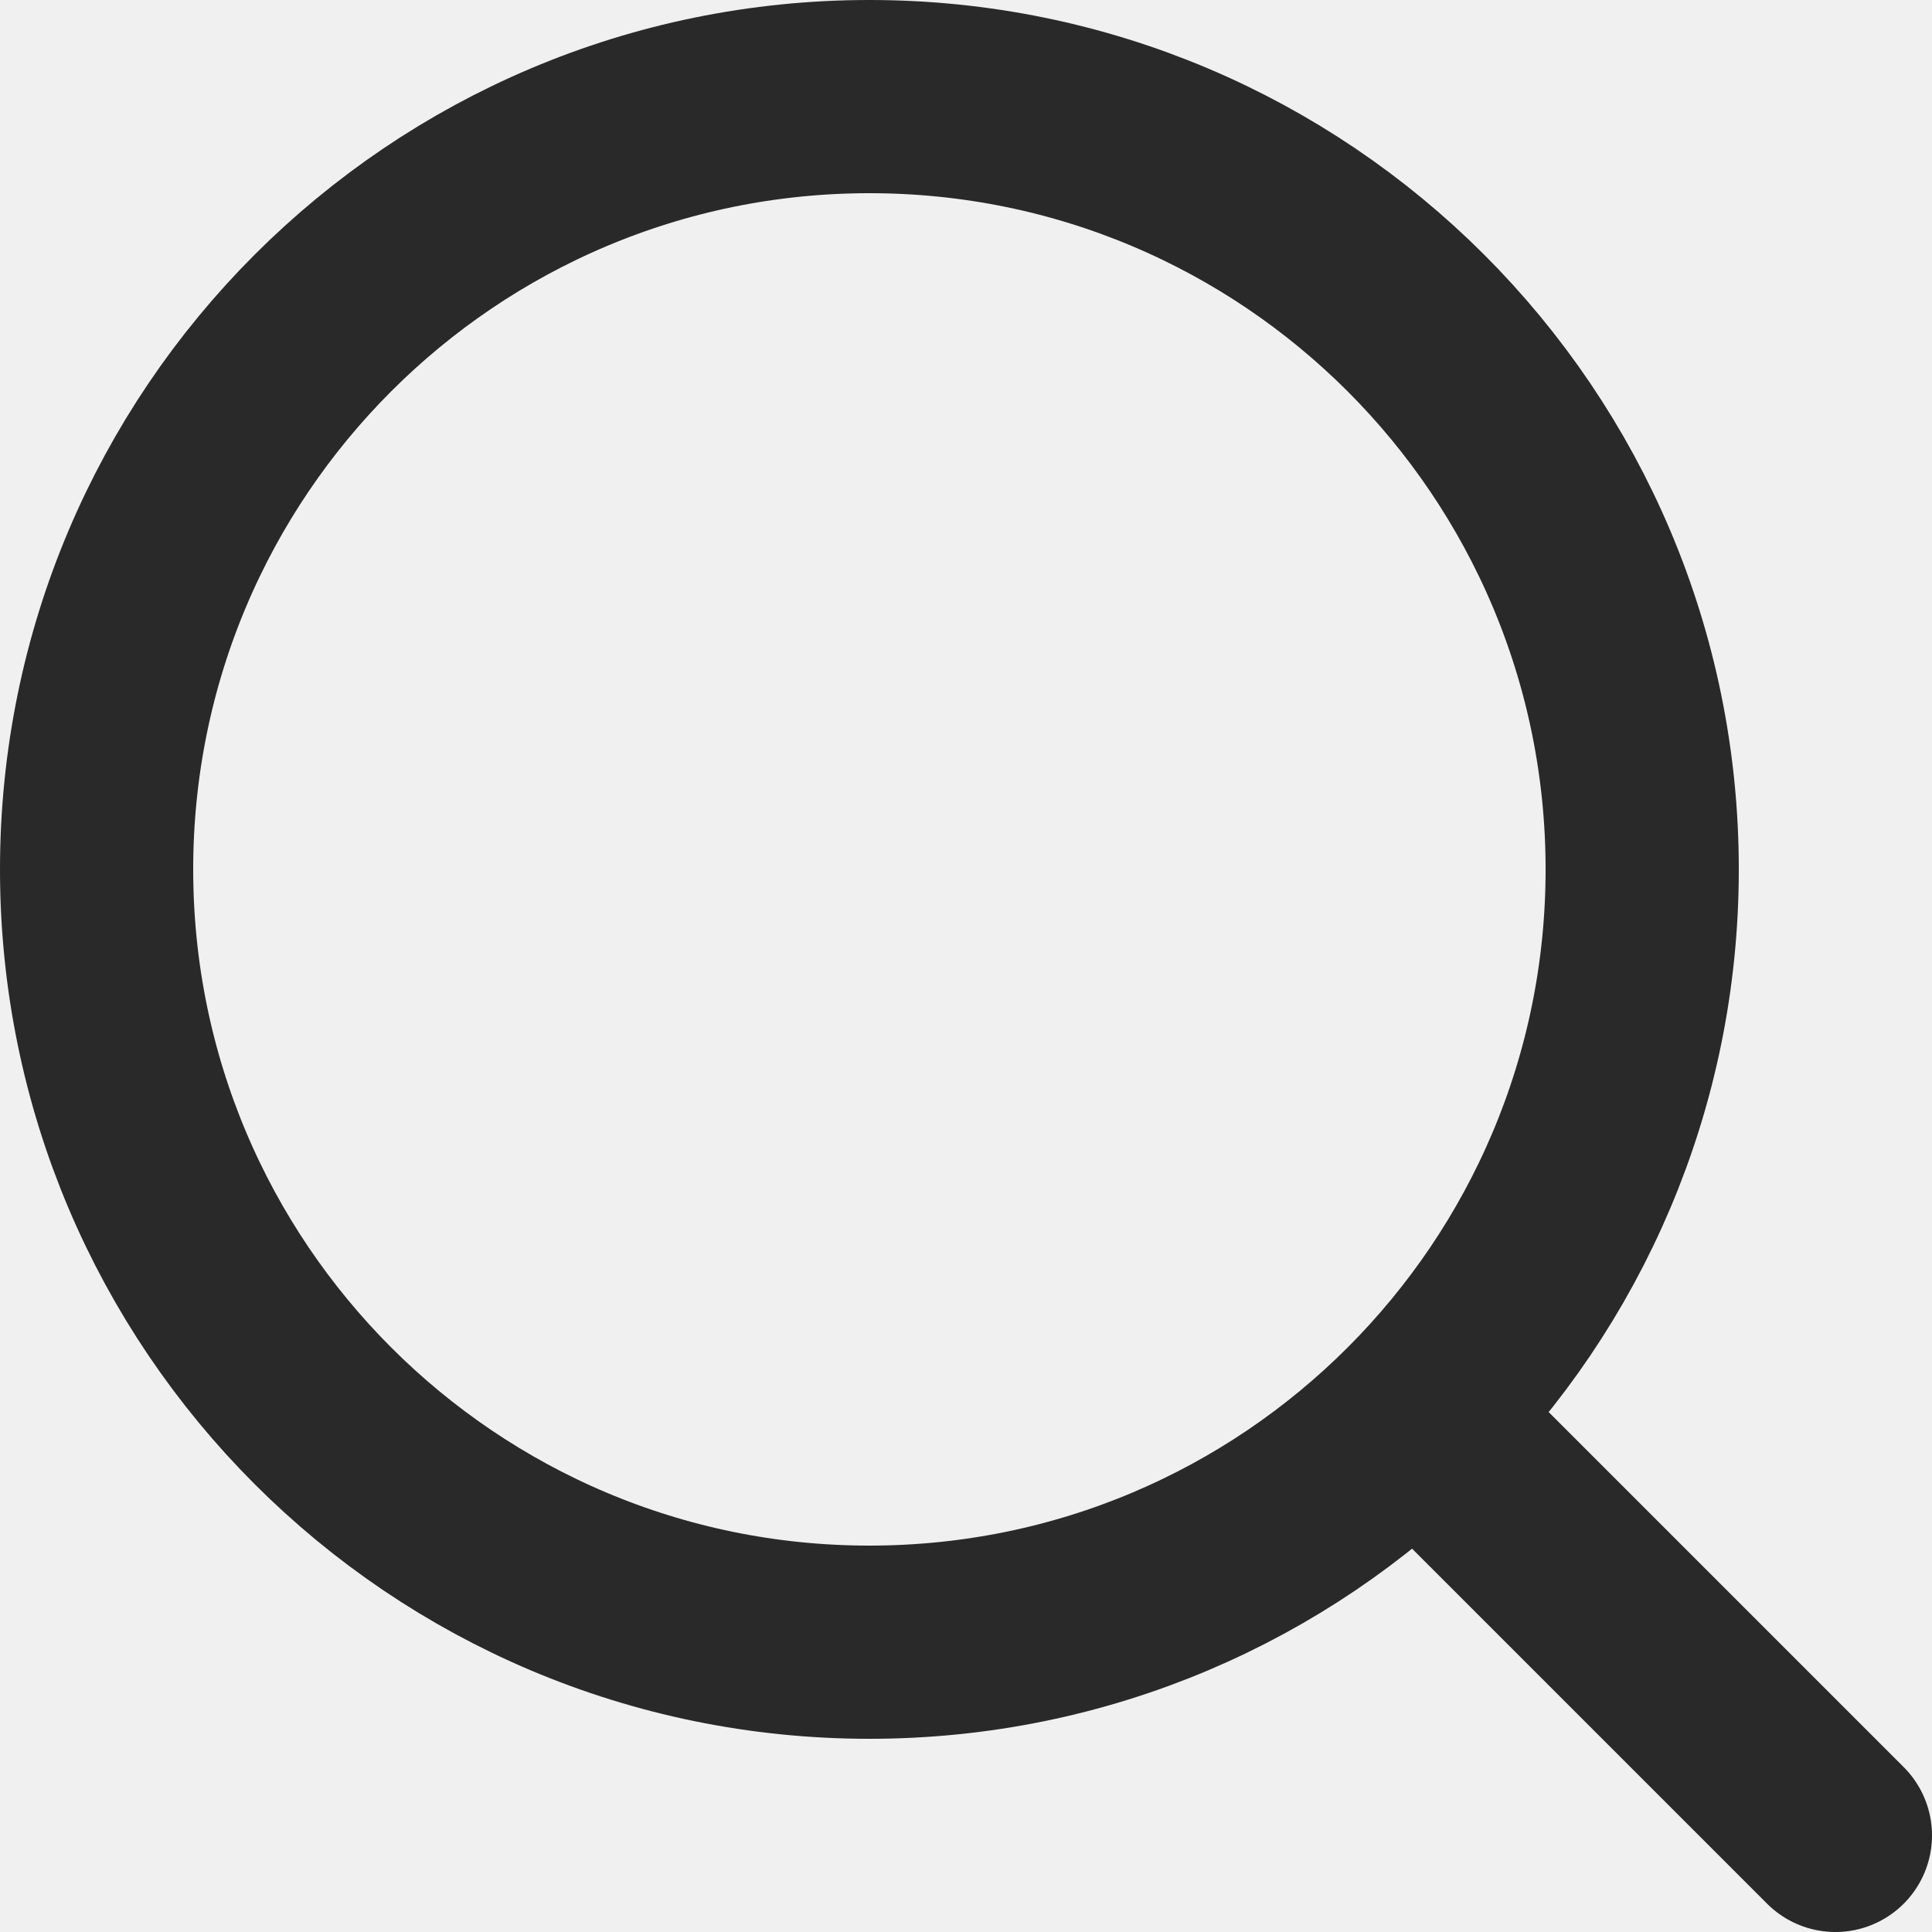
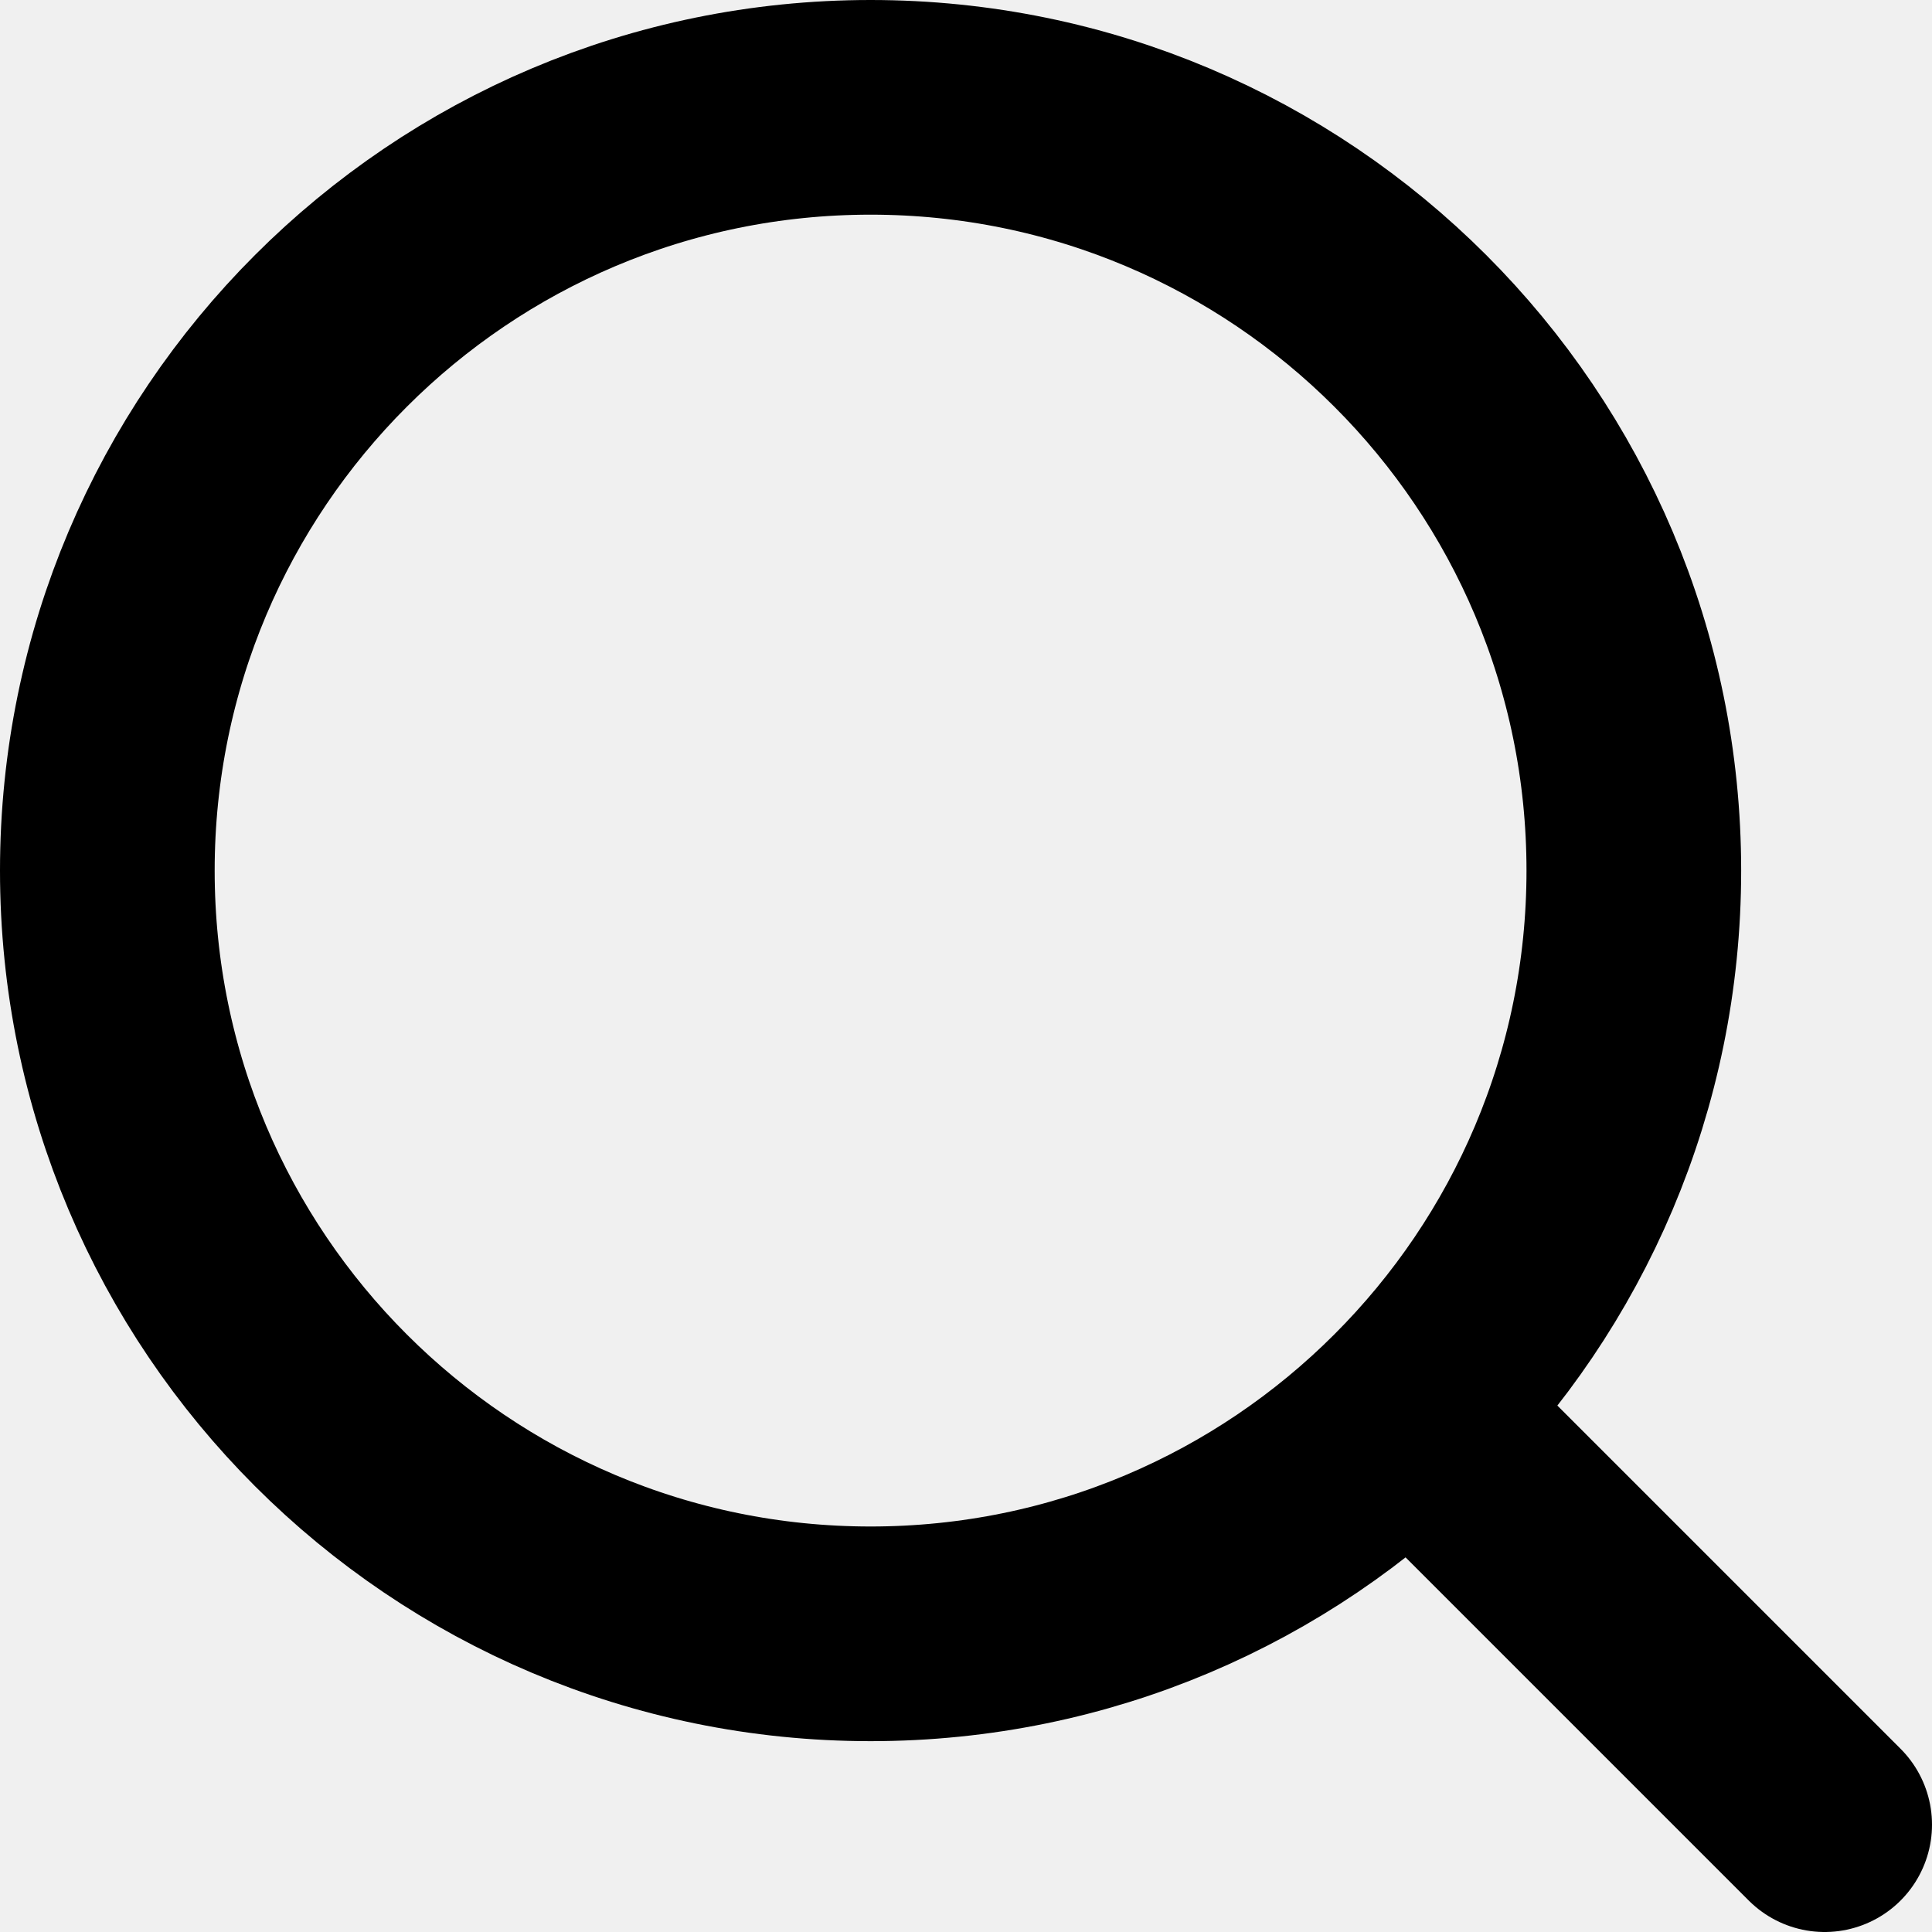
- <svg xmlns="http://www.w3.org/2000/svg" width="20" height="20" viewBox="0 0 20 20" fill="none">
-   <g clip-path="url(#clip0_601_3056)">
-     <path d="M19 19L14.657 14.657M14.657 14.657C16.105 13.209 17 11.209 17 9C17 4.582 13.418 1 9 1C4.582 1 1 4.582 1 9C1 13.418 4.582 17 9 17C11.209 17 13.209 16.105 14.657 14.657Z" stroke="#292929" stroke-width="2" stroke-linecap="round" stroke-linejoin="round" />
-   </g>
-   <defs>
-     <clipPath id="clip0_601_3056">
-       <rect width="20" height="20" fill="white" />
-     </clipPath>
-   </defs>
+ <svg xmlns="http://www.w3.org/2000/svg" width="18" height="18" viewBox="0 0 18 18" fill="none">
+   <path d="M17 17L13.139 13.139M13.139 13.139C14.426 11.853 15.222 10.075 15.222 8.111C15.222 4.184 12.039 1 8.111 1C4.184 1 1 4.184 1 8.111C1 12.039 4.184 15.222 8.111 15.222C10.075 15.222 11.853 14.426 13.139 13.139Z" stroke="black" stroke-width="2" stroke-linecap="round" stroke-linejoin="round" />
</svg>
